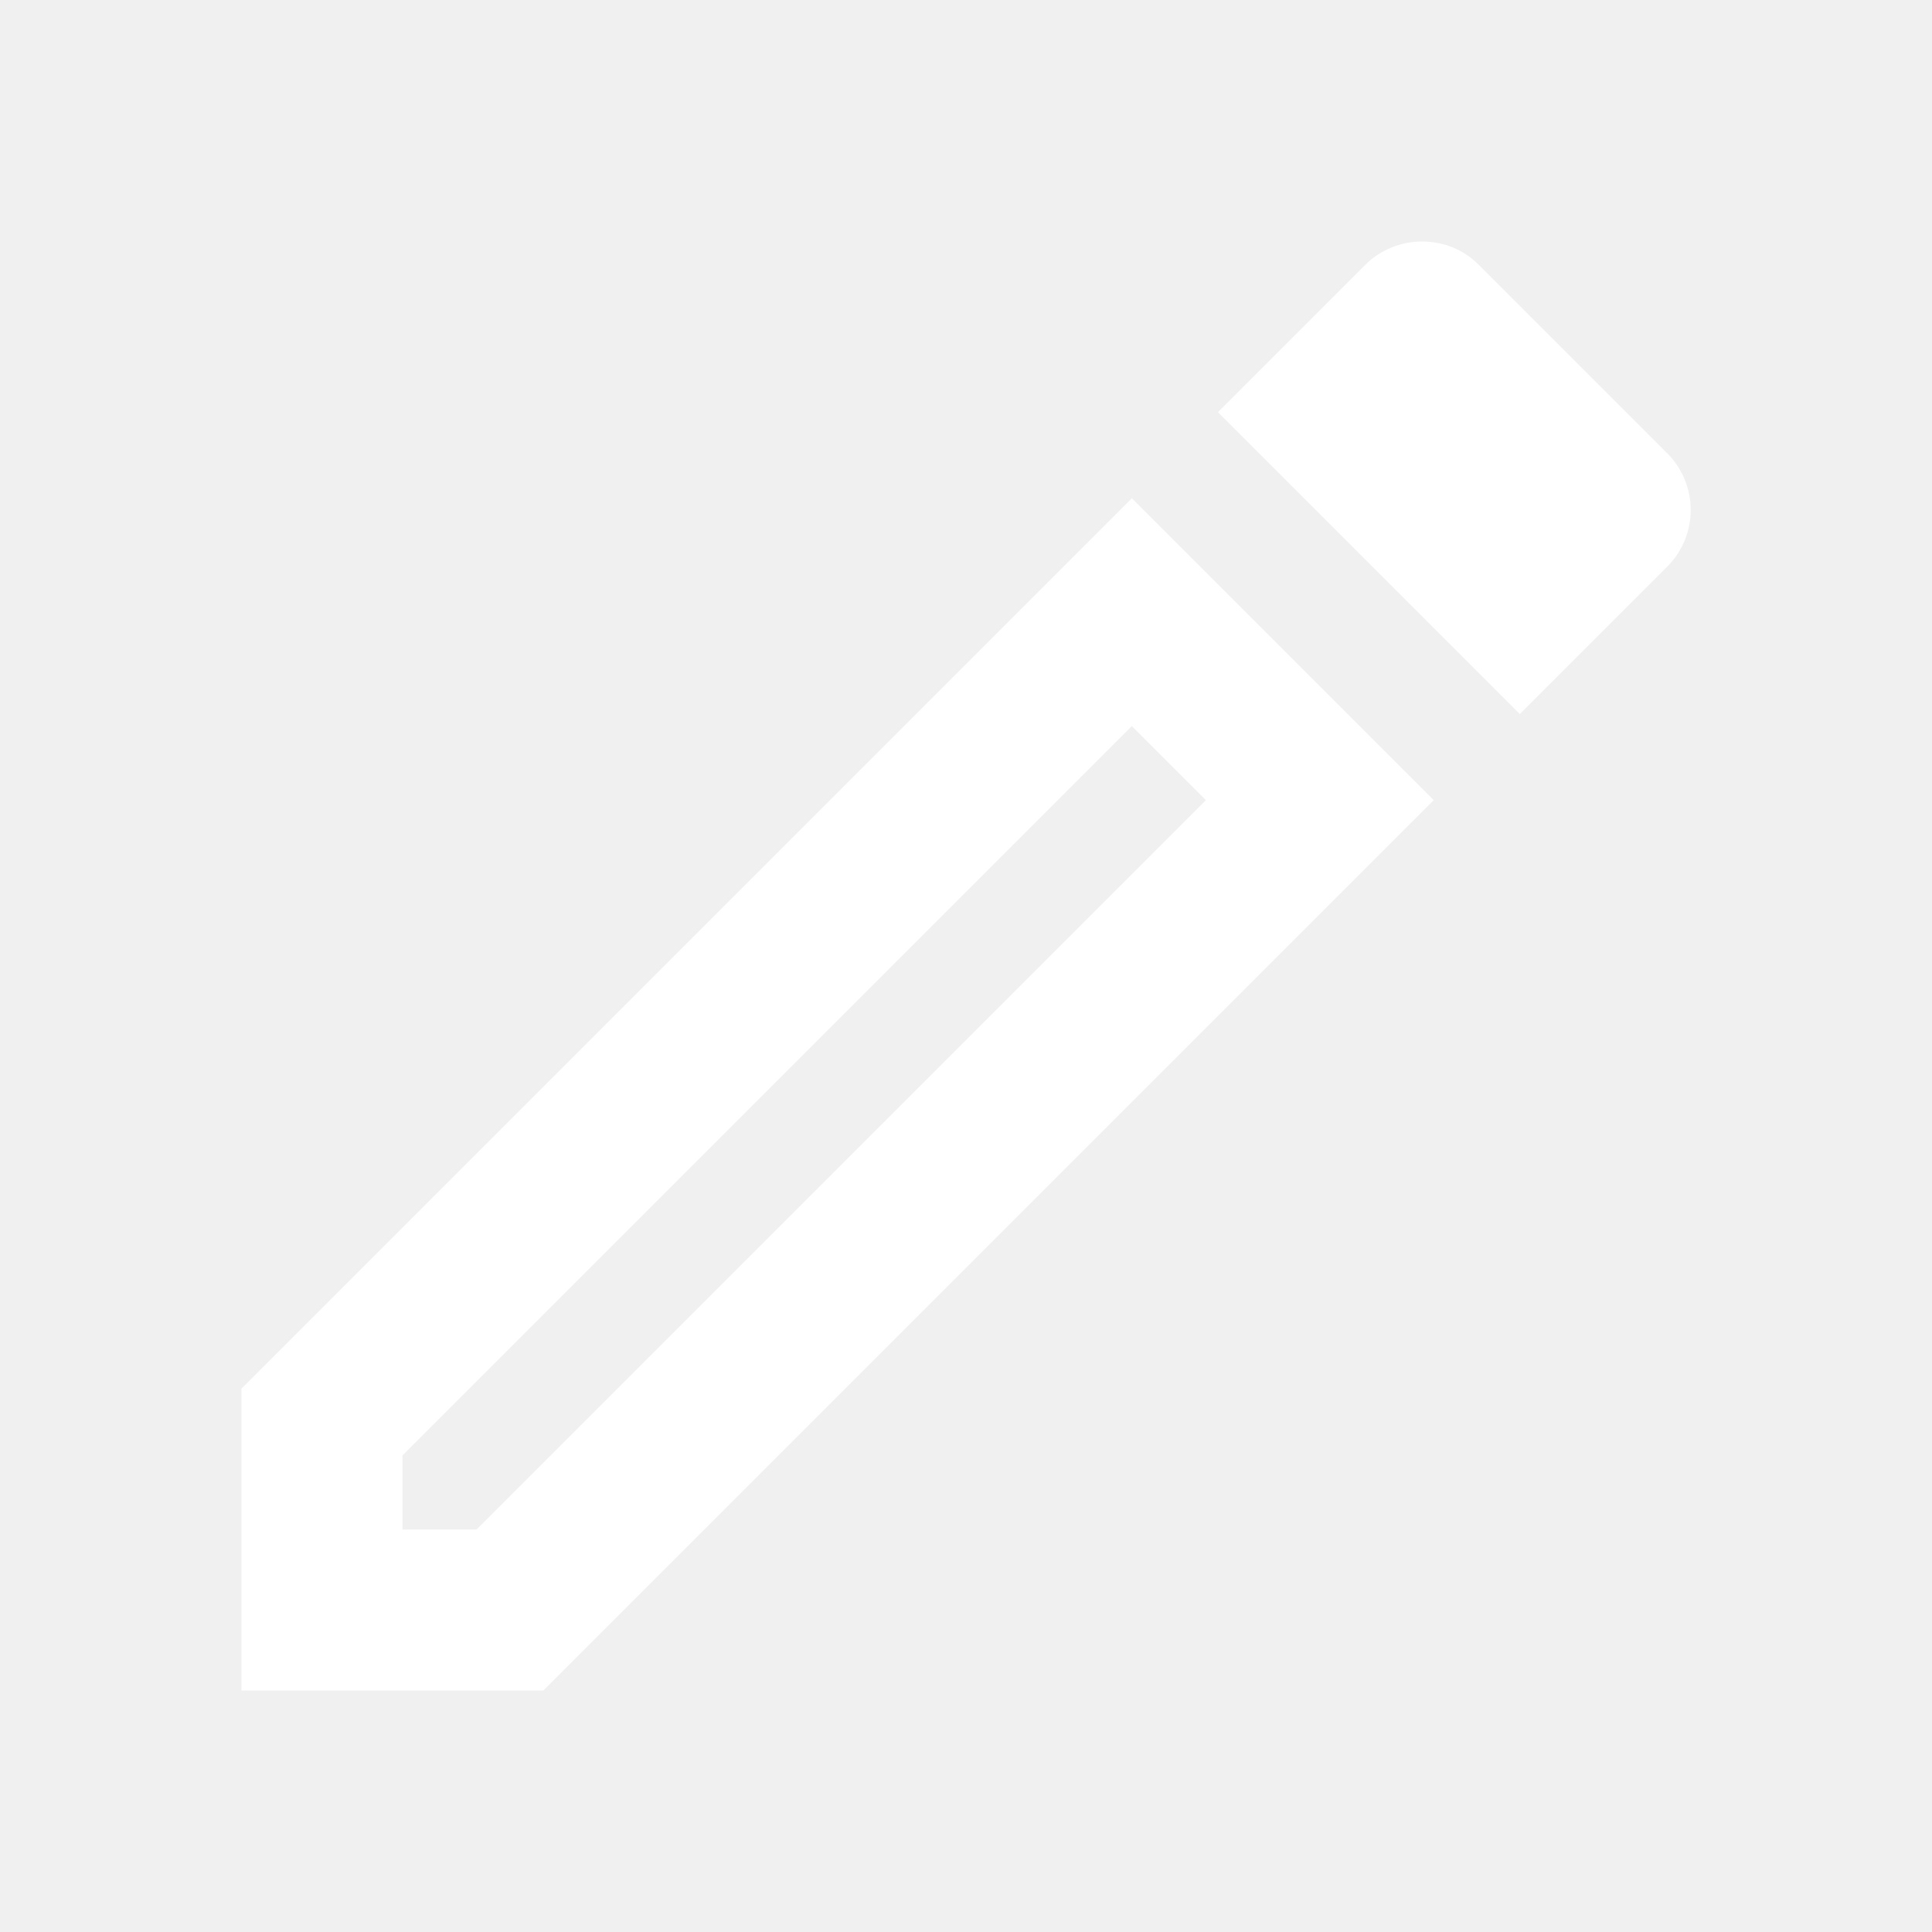
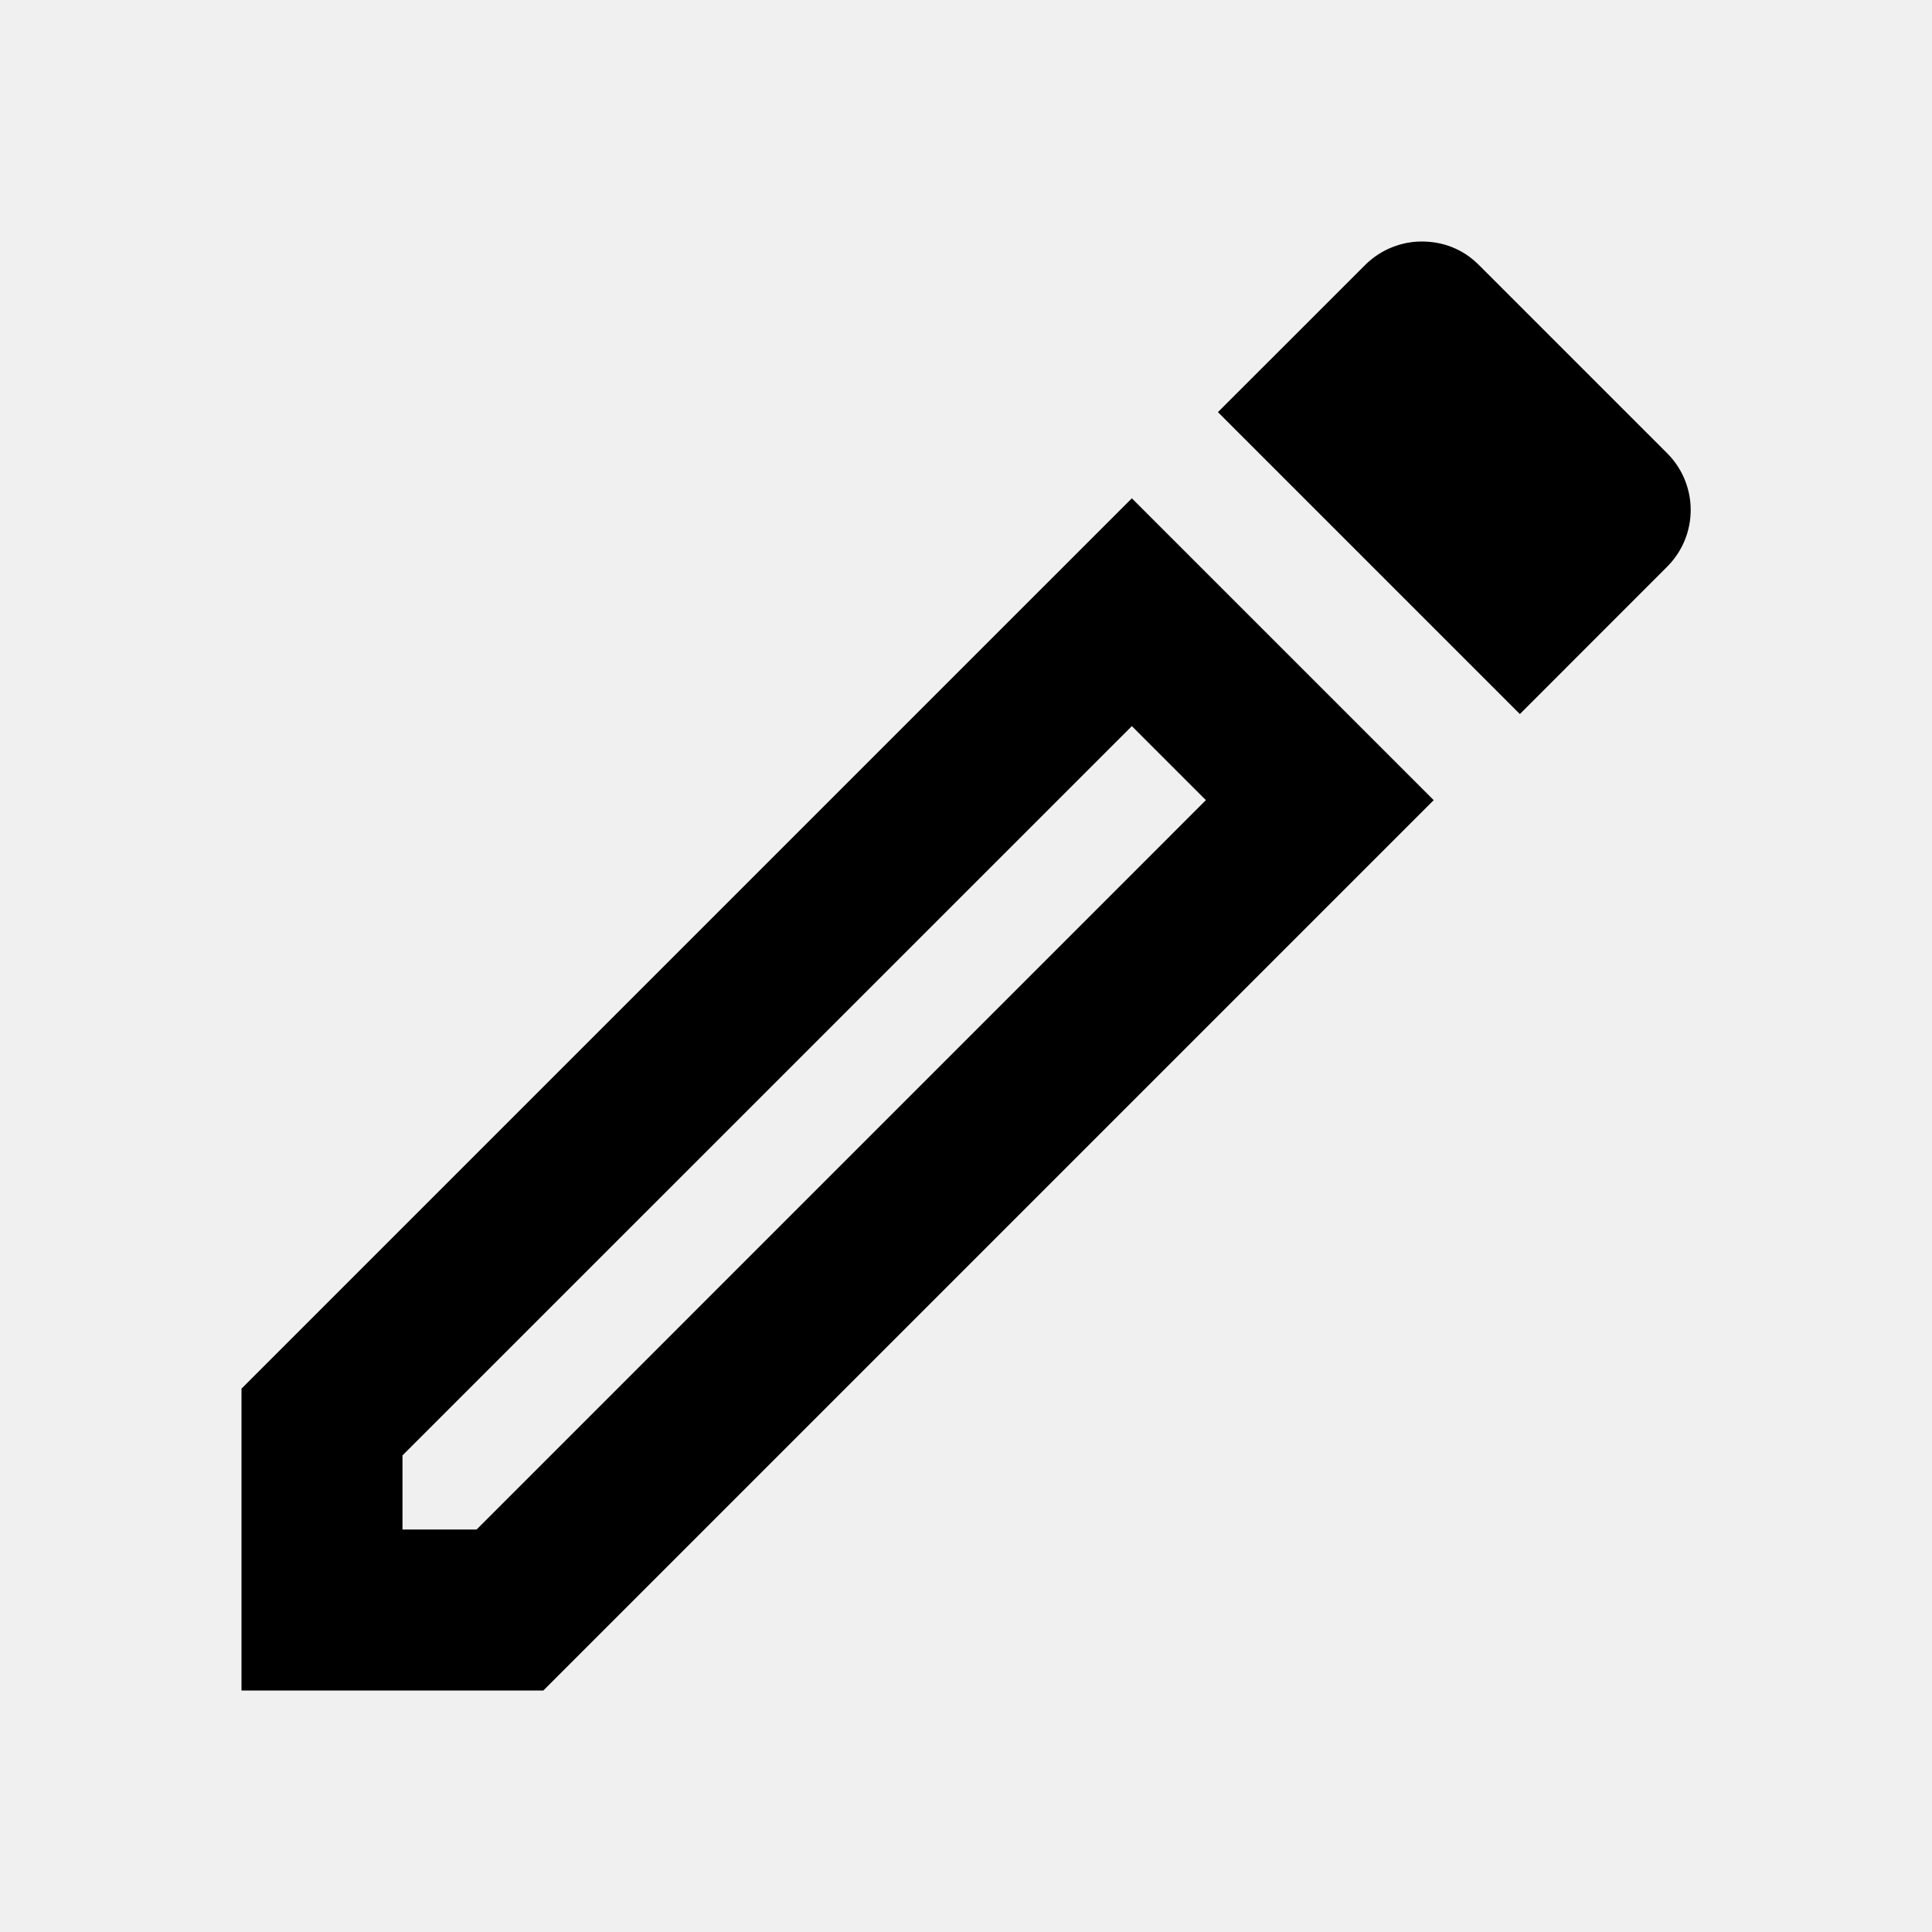
- <svg xmlns="http://www.w3.org/2000/svg" width="24" height="24" viewBox="0 0 24 24" fill="none">
-   <g id="edit" clip-path="url(#clip0_1077_3408)">
-     <path id="Vector" d="M14.06 9.02L14.98 9.94L5.92 19H5V18.08L14.06 9.02V9.02ZM17.66 3C17.41 3 17.15 3.1 16.96 3.29L15.13 5.12L18.88 8.87L20.71 7.04C21.1 6.65 21.1 6.02 20.71 5.63L18.37 3.29C18.17 3.09 17.92 3 17.66 3V3ZM14.06 6.19L3 17.25V21H6.75L17.81 9.94L14.06 6.19V6.19Z" fill="white" />
+ <svg xmlns="http://www.w3.org/2000/svg" width="25" height="25" viewBox="0 0 25 25" fill="none">
+   <g clip-path="url(#clip0_625_4281)">
+     <path d="M14.646 9.396L15.604 10.354L6.167 19.792H5.208V18.833L14.646 9.396ZM18.396 3.125C18.135 3.125 17.865 3.229 17.667 3.427L15.76 5.333L19.667 9.24L21.573 7.333C21.979 6.927 21.979 6.271 21.573 5.865L19.135 3.427C18.927 3.219 18.667 3.125 18.396 3.125ZM14.646 6.448L3.125 17.969V21.875H7.031L18.552 10.354L14.646 6.448Z" fill="black" />
  </g>
  <defs>
-     <clipPath id="clip0_1077_3408">
-       <rect width="24" height="24" fill="white" />
+     <clipPath id="clip0_625_4281">
+       <rect width="25" height="25" fill="white" />
    </clipPath>
  </defs>
</svg>
